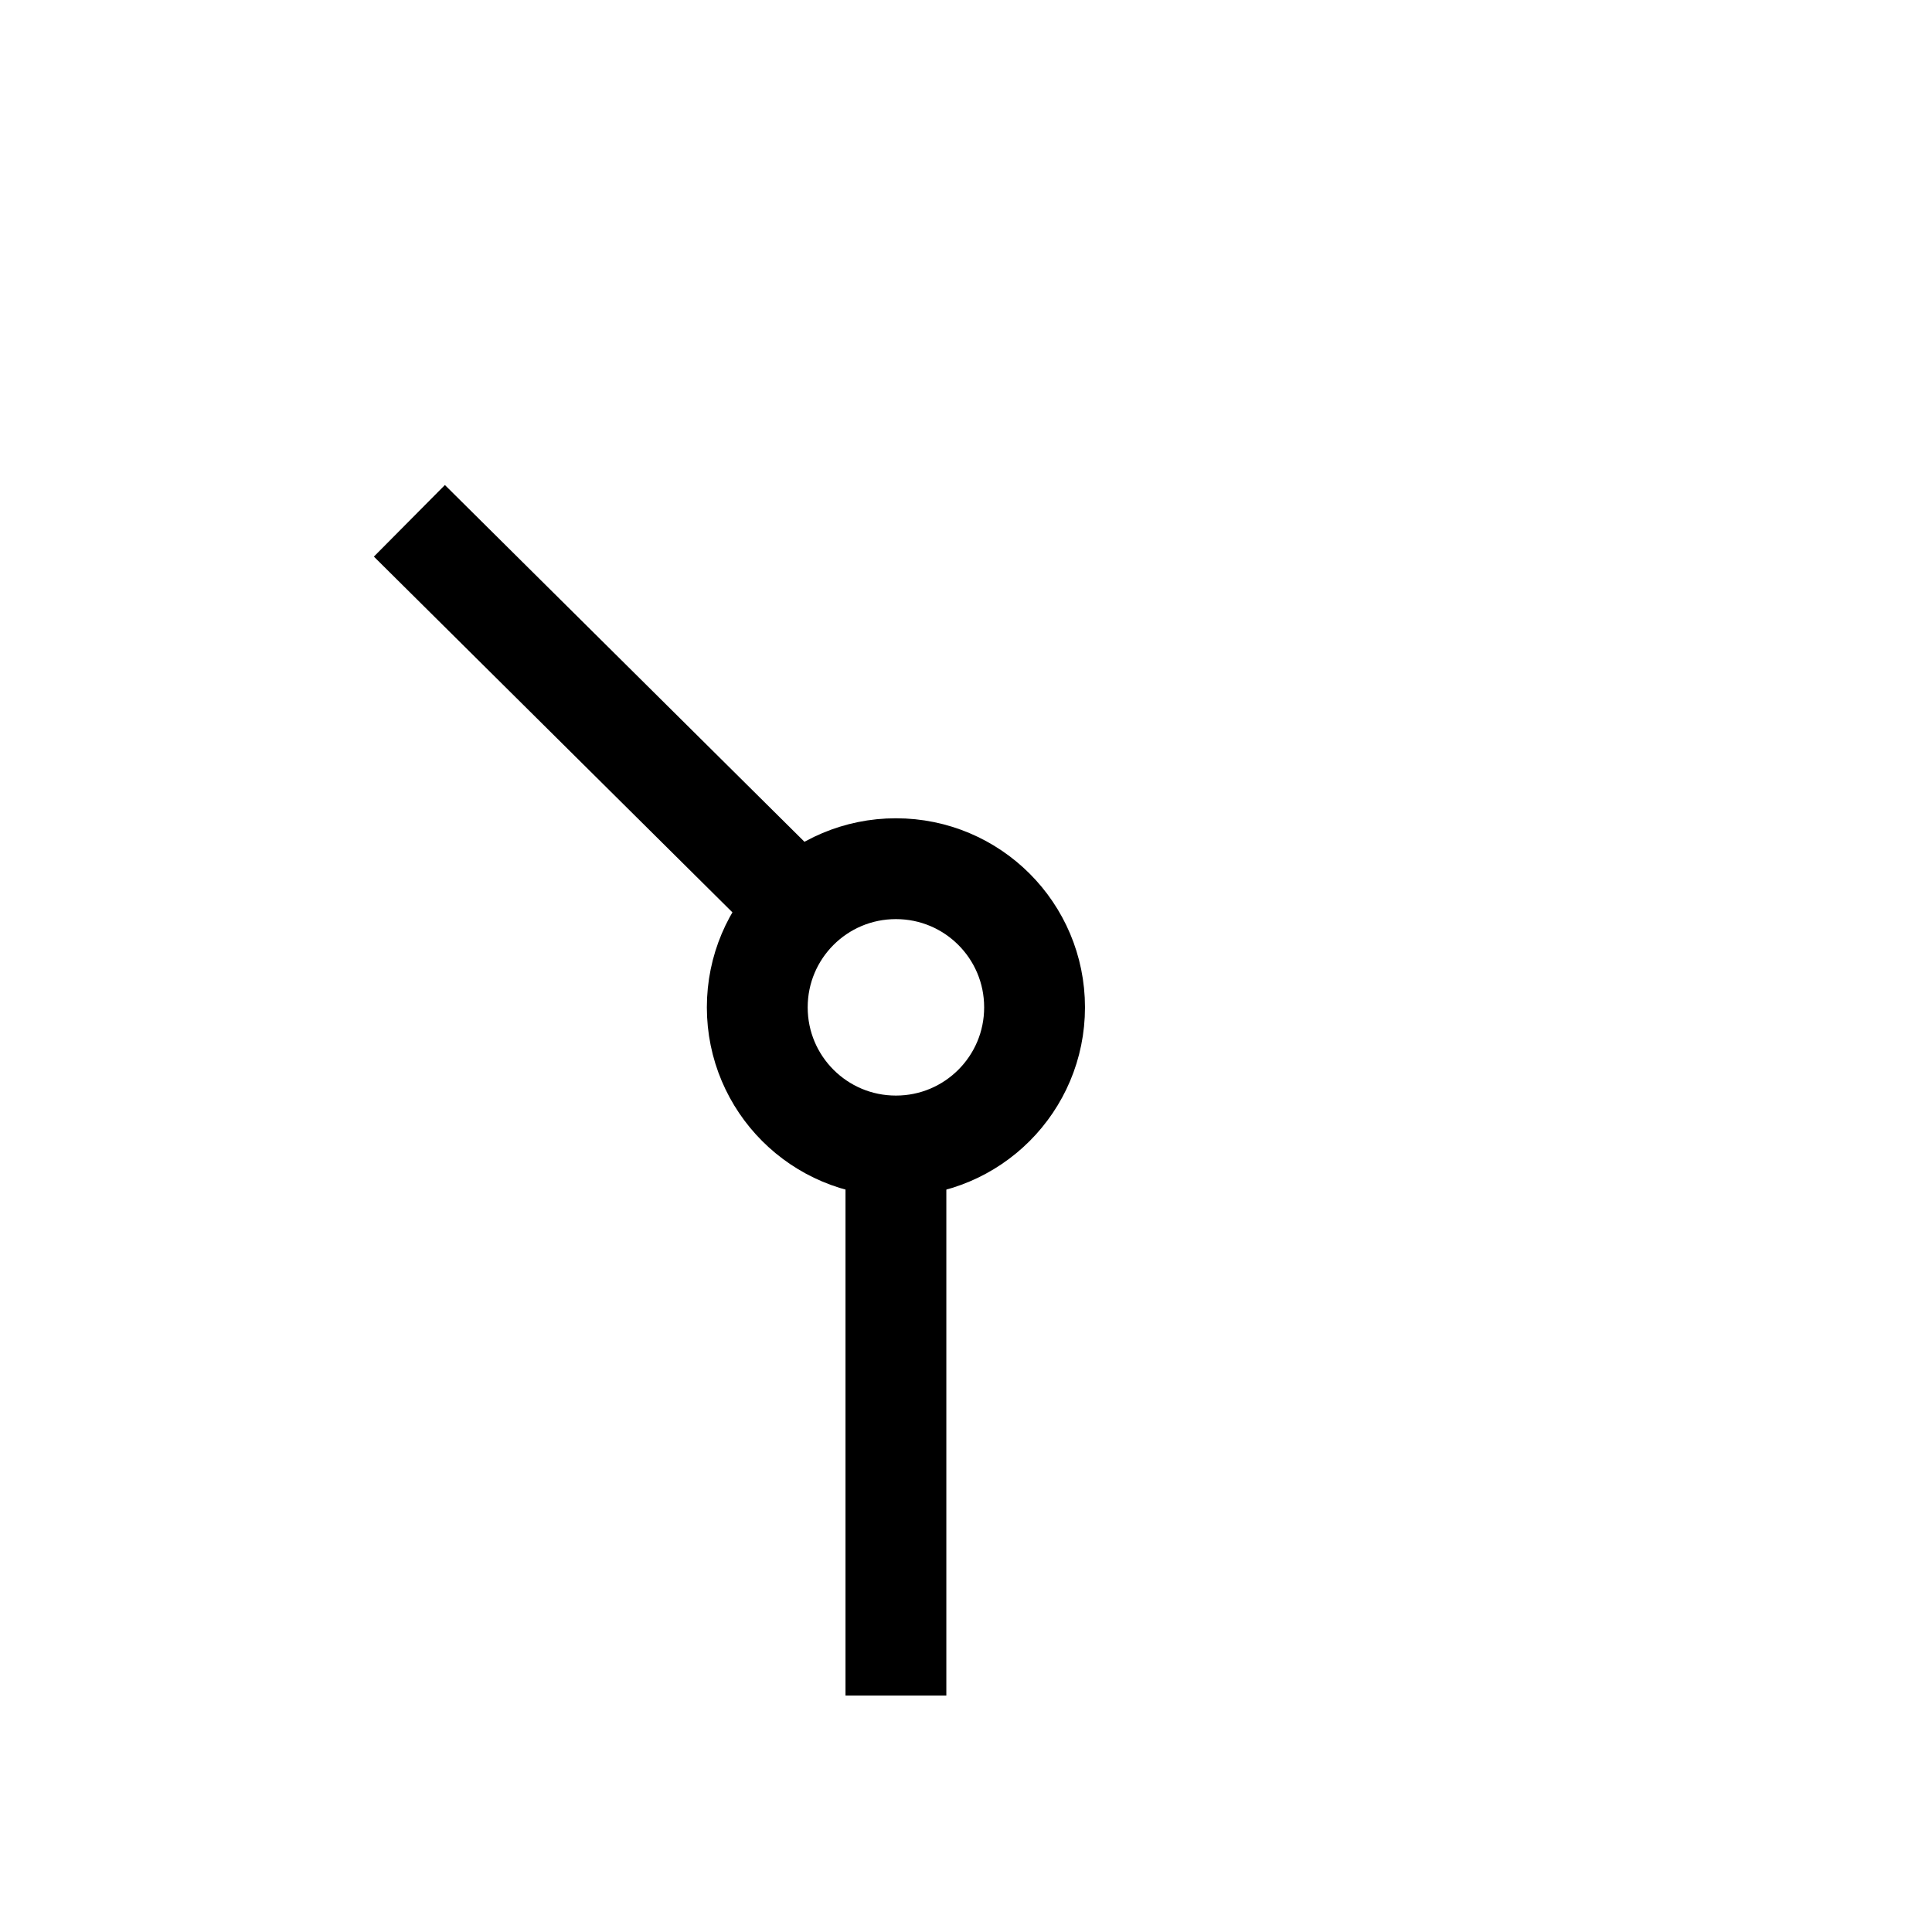
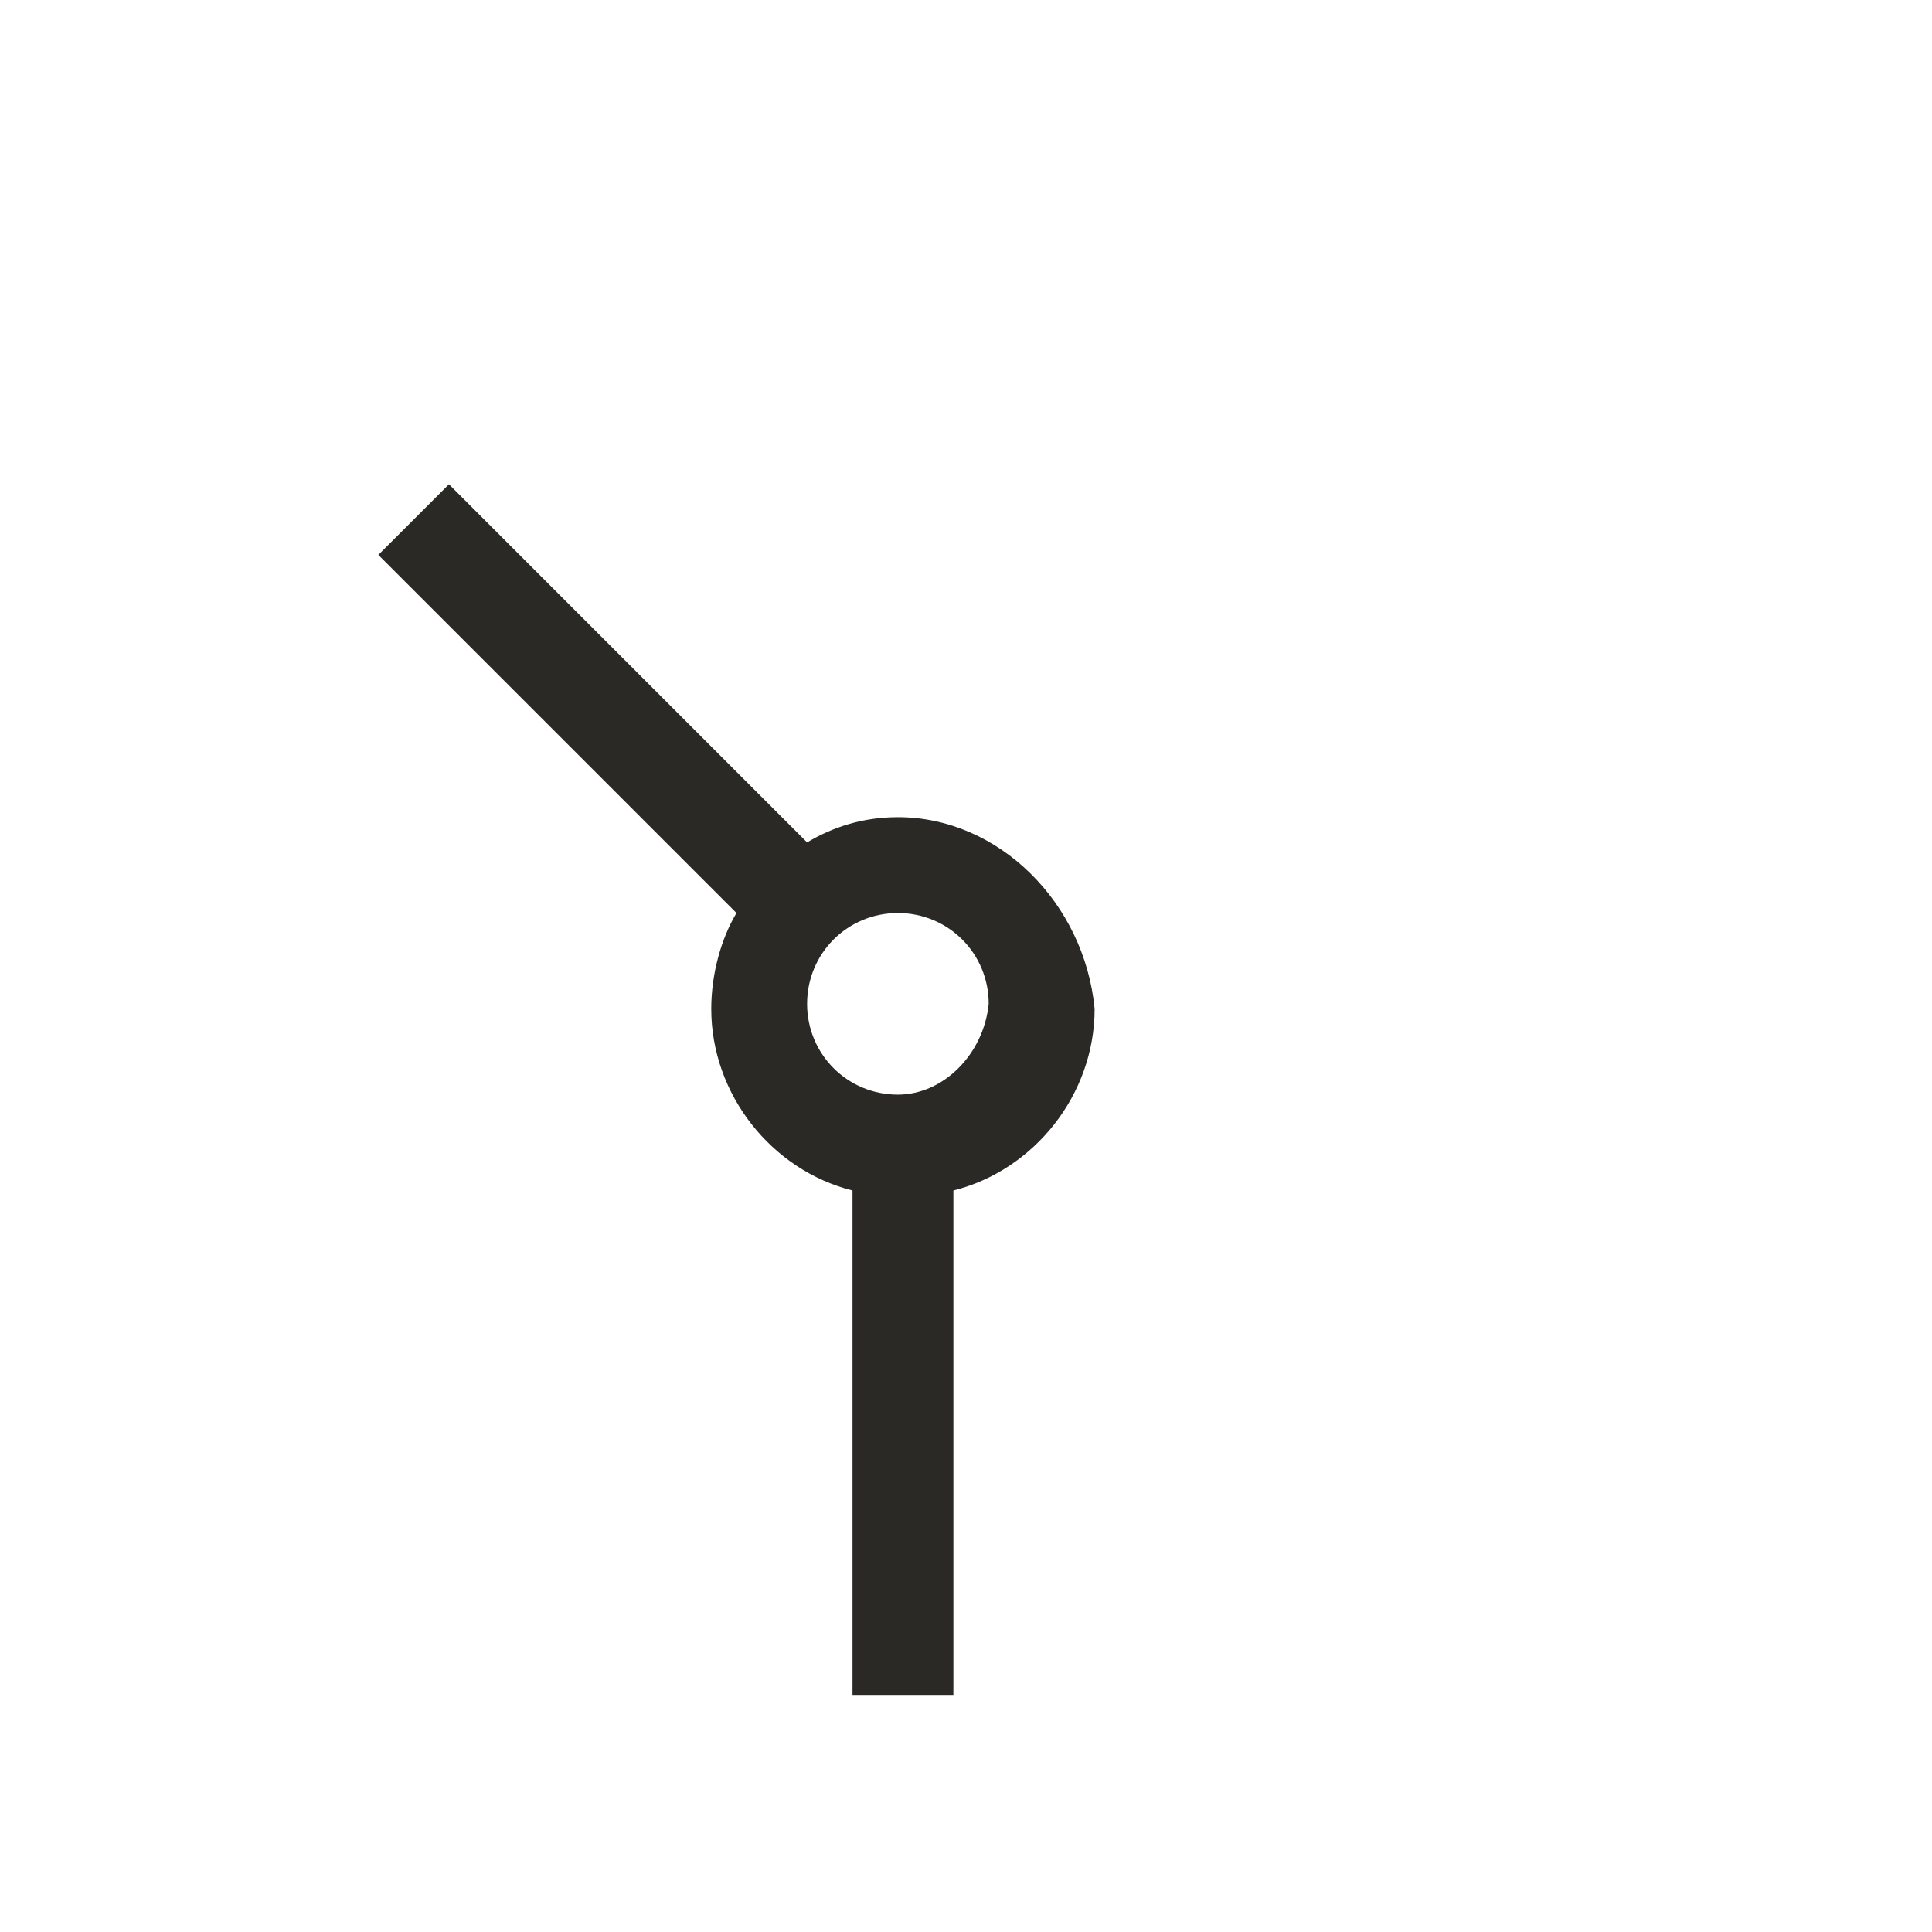
- <svg xmlns="http://www.w3.org/2000/svg" version="1.1" id="Camada_1" x="0px" y="0px" viewBox="0 0 38.32 38.32" style="enable-background:new 0 0 38.32 38.32;" xml:space="preserve">
+ <svg xmlns="http://www.w3.org/2000/svg" version="1.1" id="Camada_1" x="0px" y="0px" viewBox="-620 381.7 38.3 38.3" style="enable-background:new -620 381.7 38.3 38.3;" xml:space="preserve">
  <style type="text/css">
- 	.st0{fill:none;stroke:#000000;stroke-width:2;stroke-miterlimit:10;}
+ 	.st0{fill:#2A2925;}
</style>
-   <path class="st0" d="M17.77,22.73L17.77,22.73c-1.52,0-2.75-1.23-2.75-2.75l0,0c0-1.52,1.23-2.75,2.75-2.75l0,0  c1.52,0,2.75,1.23,2.75,2.75l0,0C20.52,21.5,19.29,22.73,17.77,22.73z" />
-   <line class="st0" x1="15.85" y1="18" x2="8.12" y2="10.33" />
-   <line class="st0" x1="17.77" y1="22.73" x2="17.77" y2="33.63" />
+   <g>
+     <path class="st0" d="M-602.2,397.9c-0.7,0-1.3,0.2-1.8,0.5l-7.1-7.1l-1.4,1.4l7.1,7.1c-0.3,0.5-0.5,1.2-0.5,1.9   c0,1.7,1.2,3.2,2.8,3.6v10h2v-10c1.6-0.4,2.8-1.9,2.8-3.6C-598.5,399.6-600.2,397.9-602.2,397.9z M-602.2,403.4   c-1,0-1.8-0.8-1.8-1.8c0-1,0.8-1.8,1.8-1.8c1,0,1.8,0.8,1.8,1.8C-600.5,402.6-601.3,403.4-602.2,403.4z" />
+   </g>
</svg>
